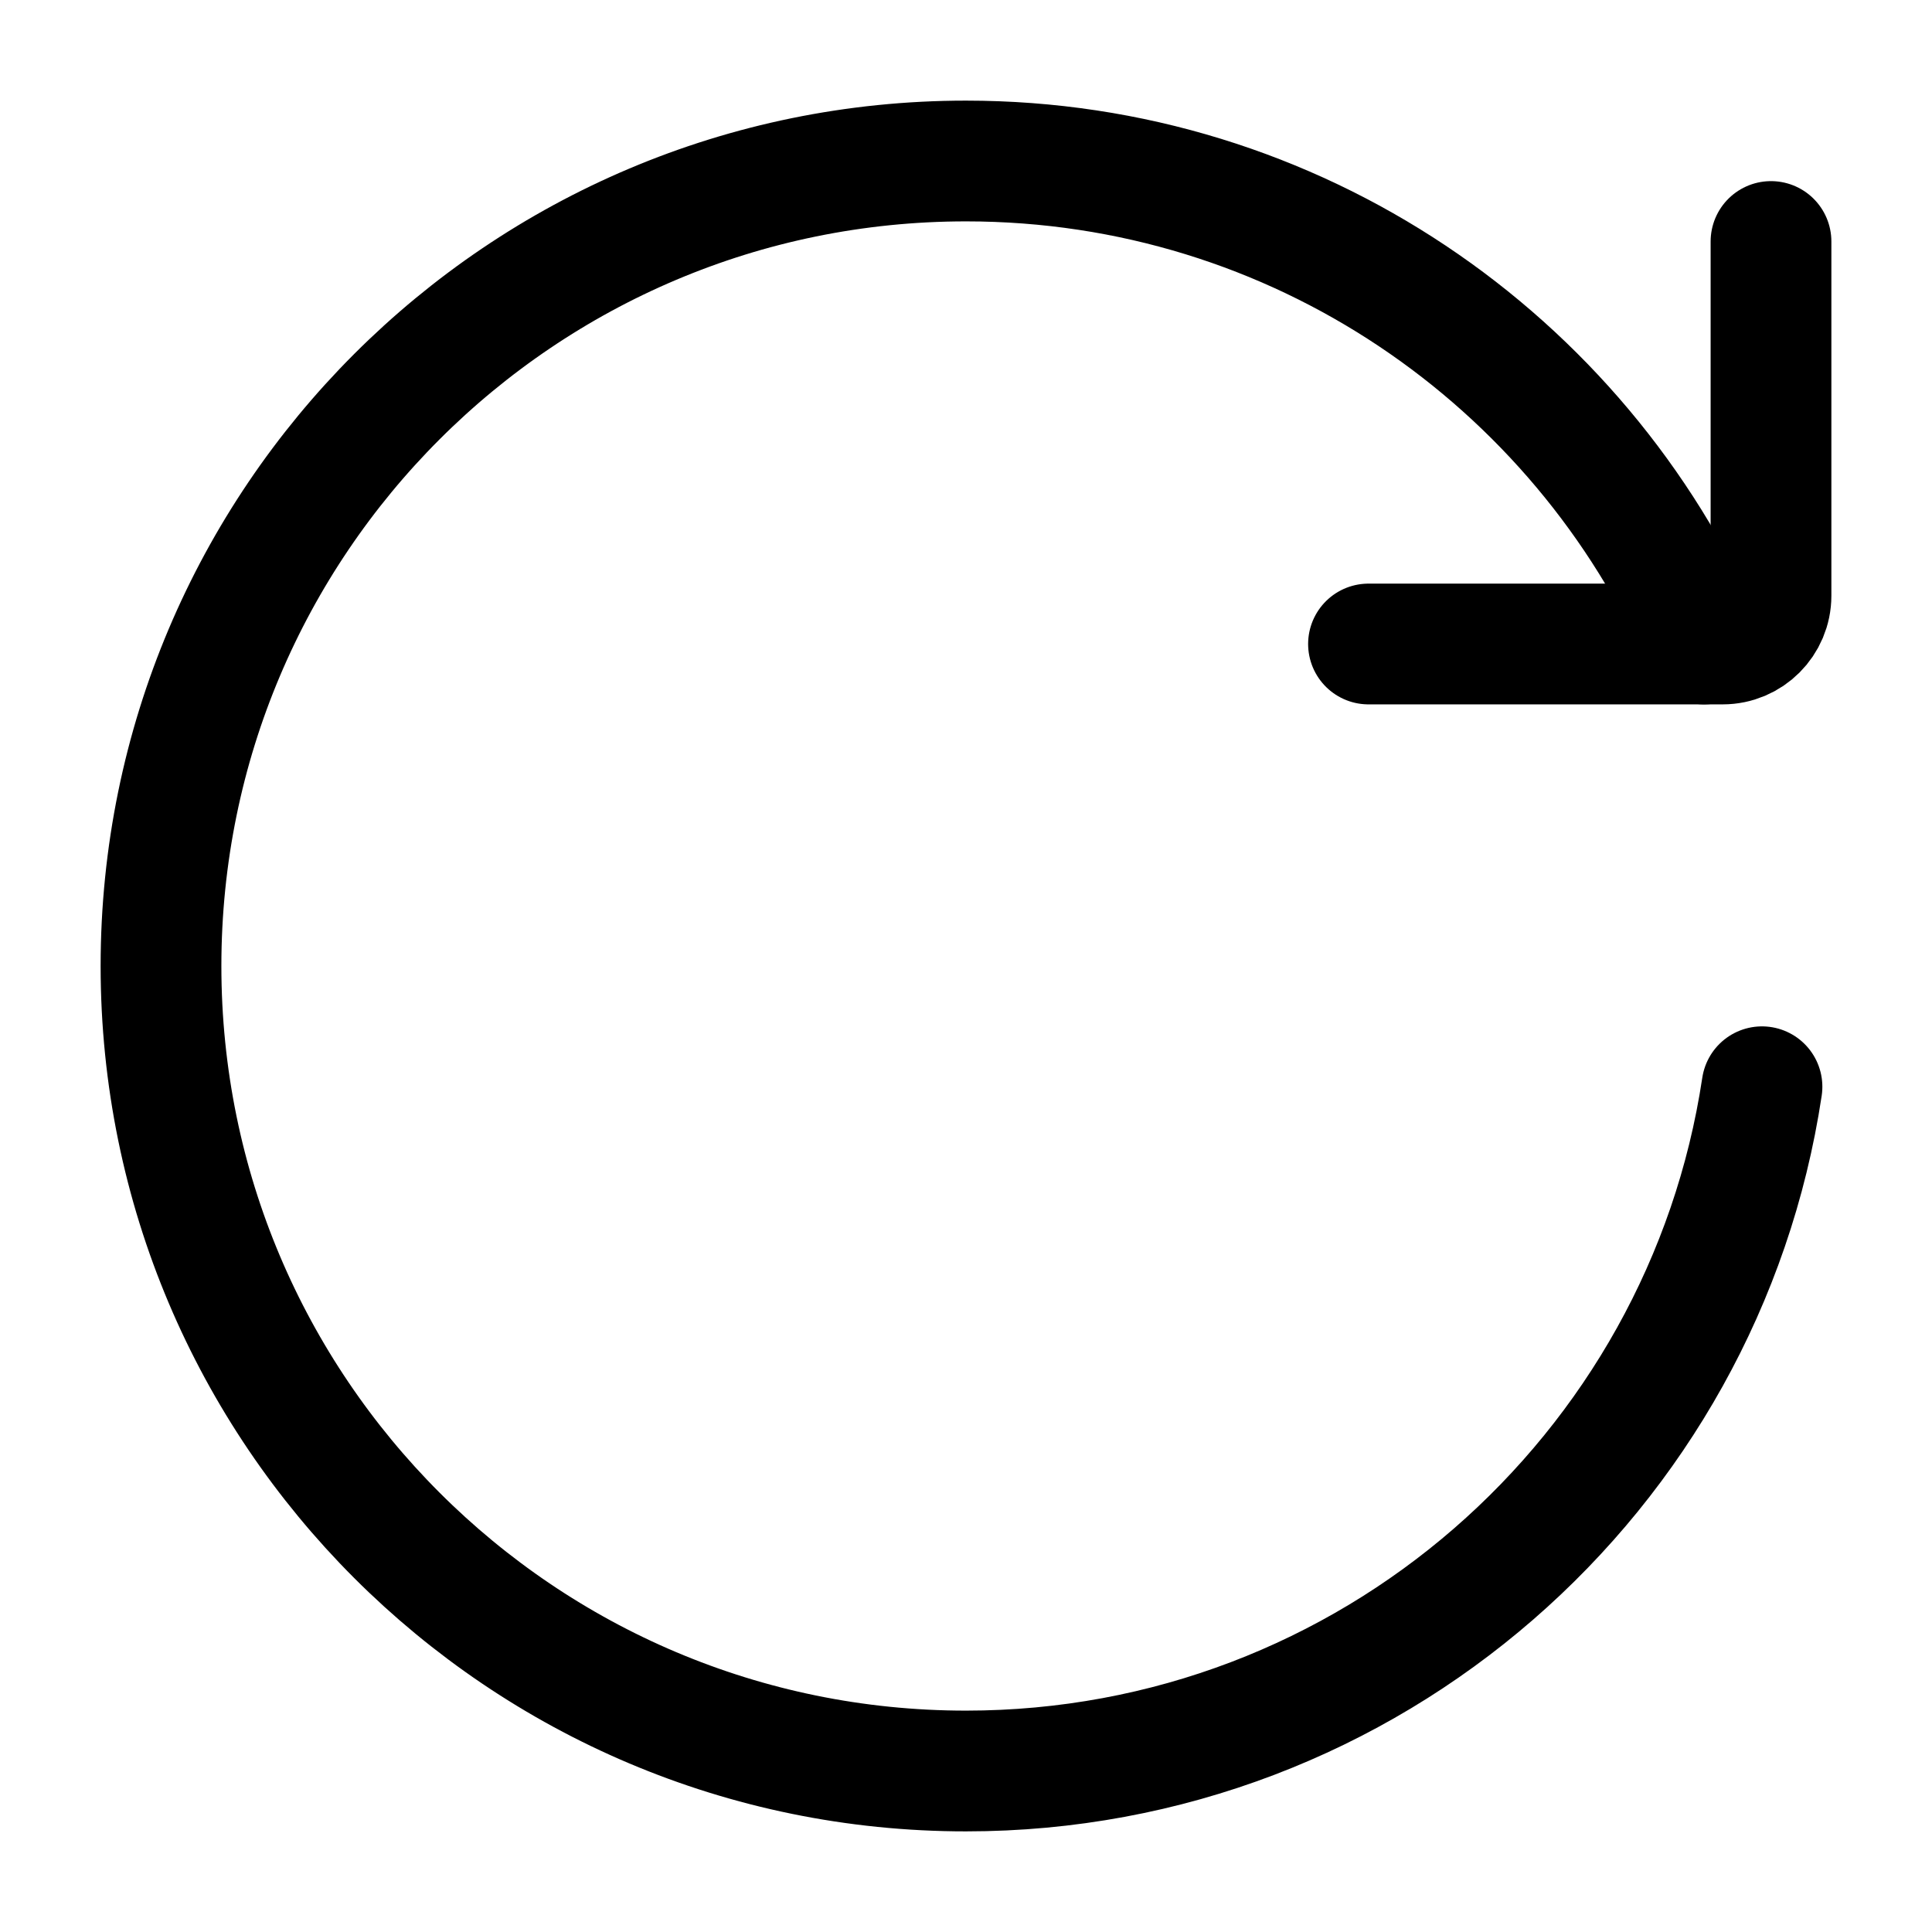
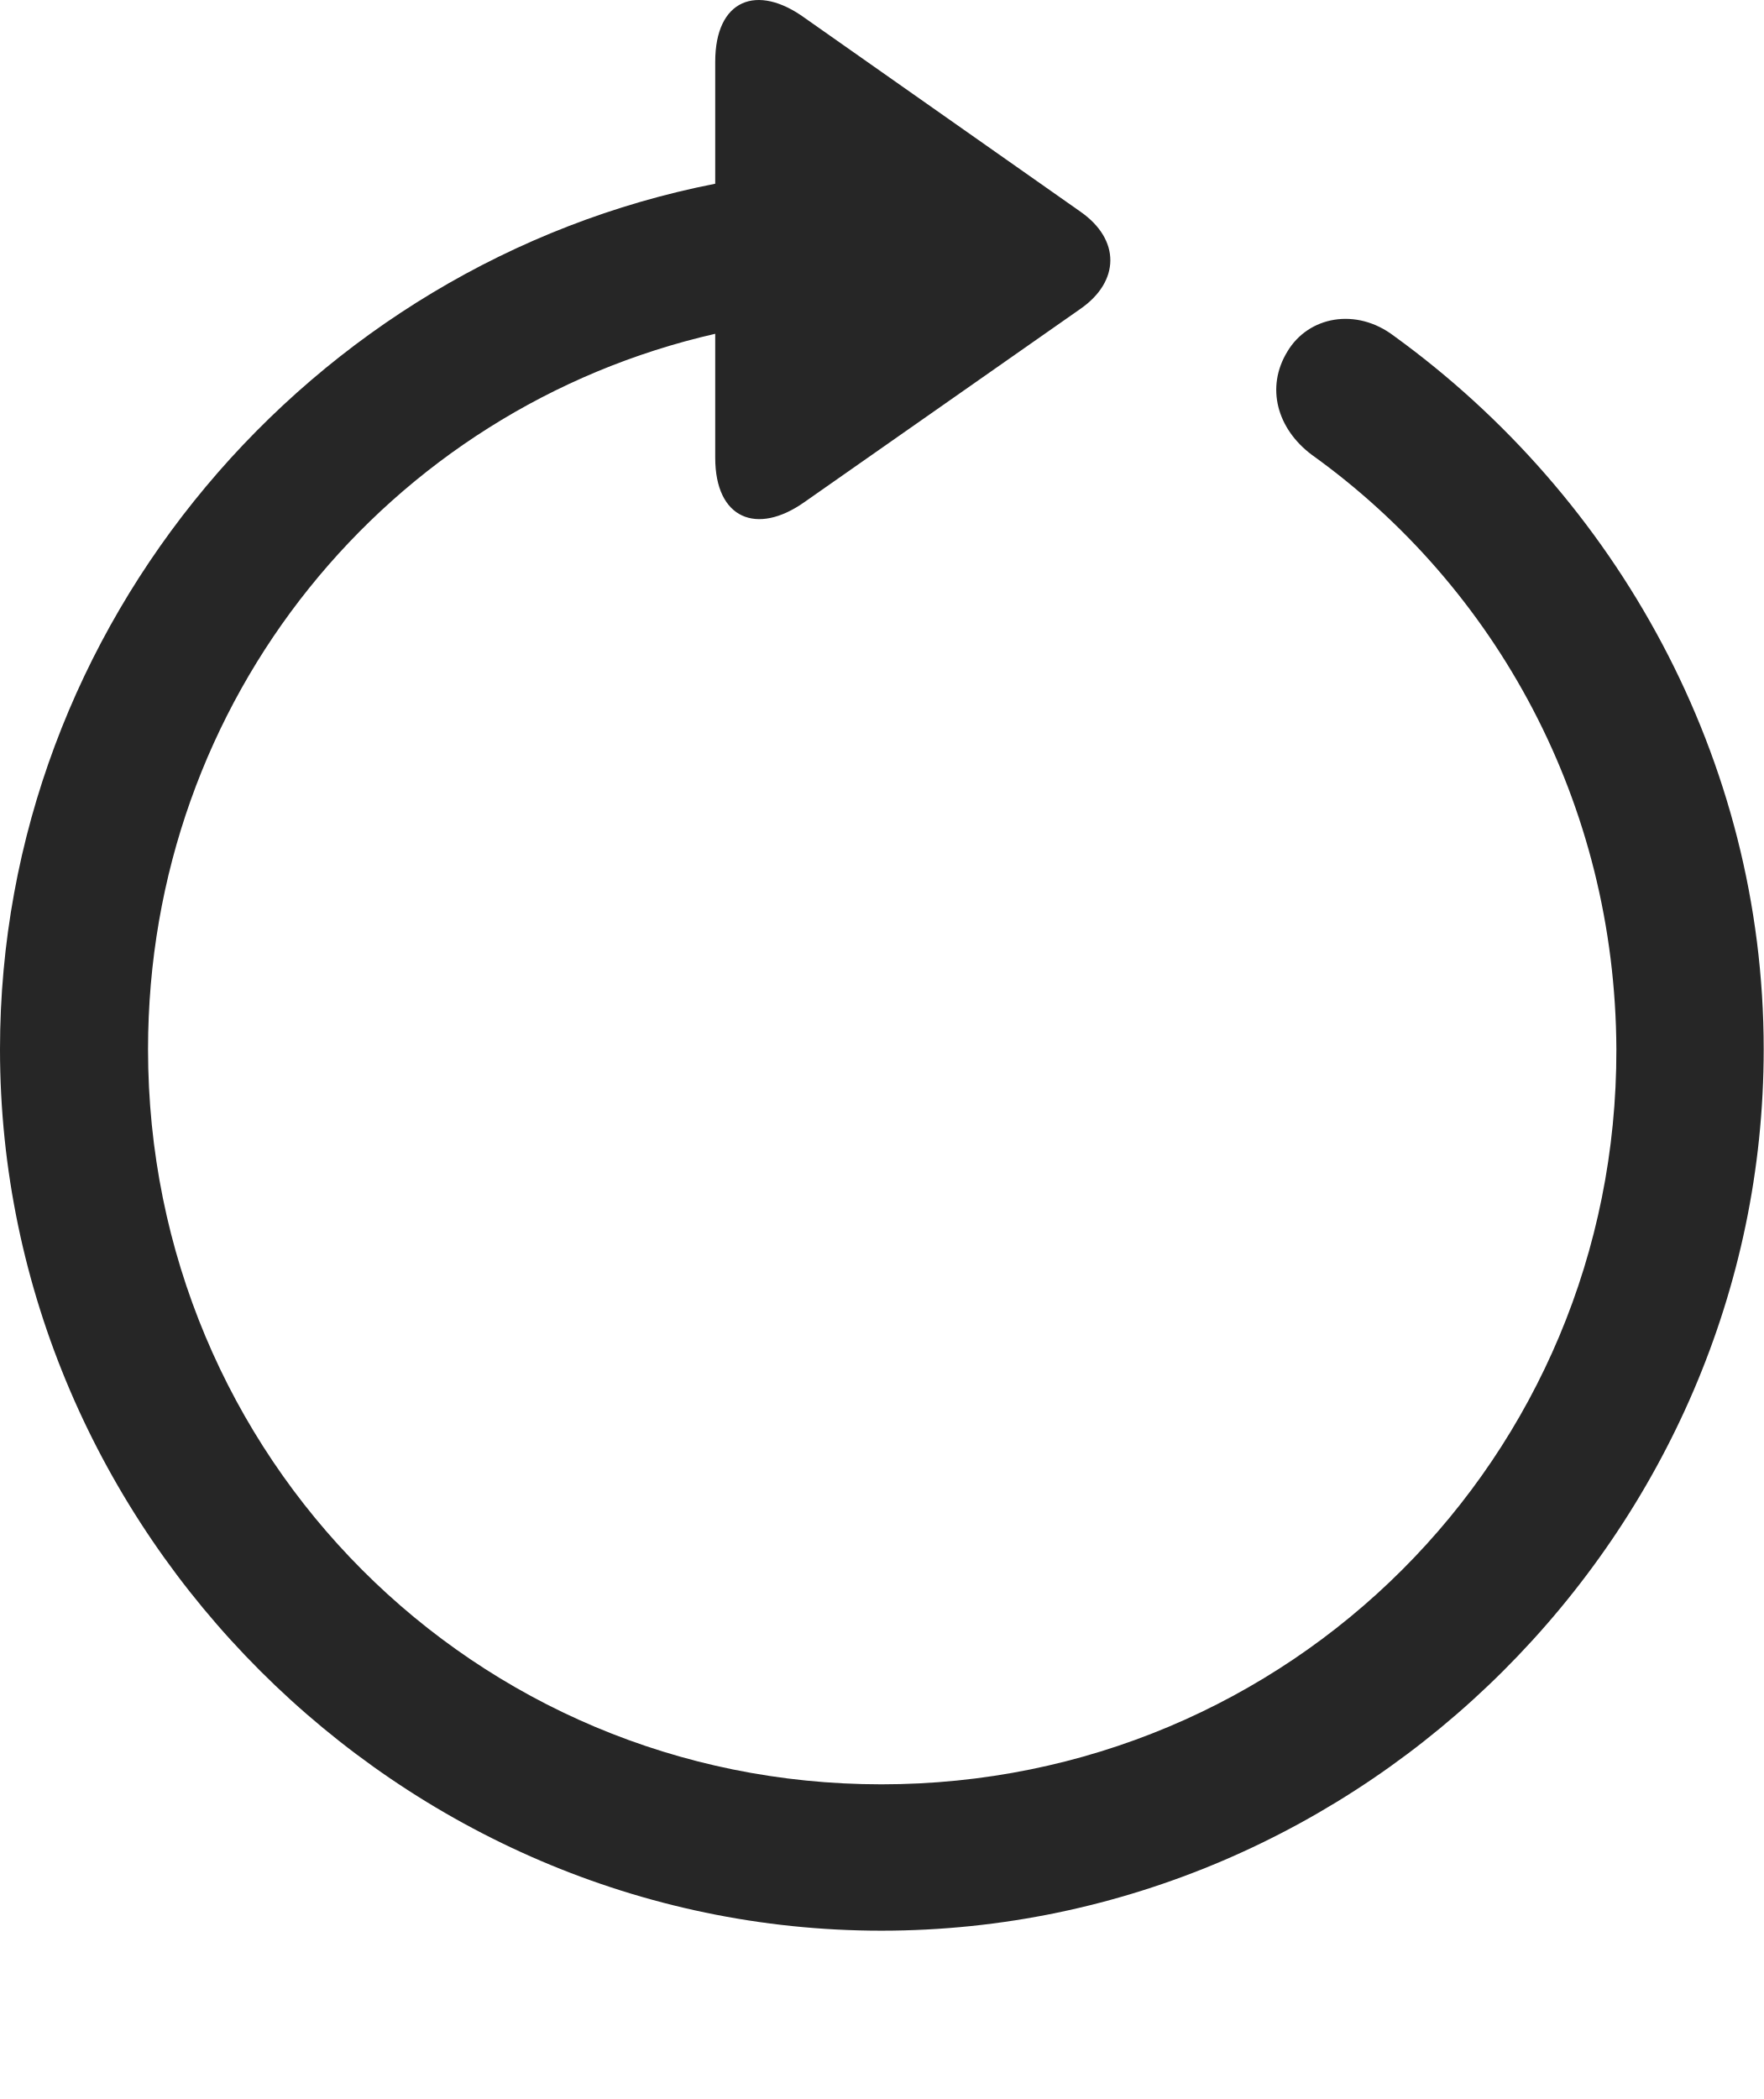
- <svg xmlns="http://www.w3.org/2000/svg" fill="none" height="24" stroke-width="1.5" viewBox="0 0 24 24" width="24">
-   <path d="M21.888 13.5C21.165 18.311 17.013 22 12 22C6.477 22 2 17.523 2 12C2 6.477 6.477 2 12 2C16.101 2 19.625 4.468 21.168 8" stroke="currentColor" stroke-linecap="round" stroke-linejoin="round" />
-   <path d="M17 8H21.4C21.731 8 22 7.731 22 7.4V3" stroke="currentColor" stroke-linecap="round" stroke-linejoin="round" />
+ <svg xmlns="http://www.w3.org/2000/svg" version="1.1" width="19.92" height="23.707">
+   <g>
+     <rect height="23.707" opacity="0" width="19.92" x="0" y="0" />
+     <path d="M-8.88178e-16 11.851C-8.88178e-16 17.298 4.518 21.806 9.955 21.806C15.399 21.806 19.92 17.298 19.92 11.851C19.92 8.567 18.257 5.614 15.745 3.795C15.319 3.47 14.778 3.571 14.54 3.971C14.293 4.375 14.424 4.843 14.815 5.136C16.9 6.631 18.245 9.071 18.256 11.851C18.266 16.459 14.562 20.153 9.955 20.153C5.357 20.153 1.672 16.459 1.672 11.851C1.672 7.896 4.386 4.613 8.078 3.77L8.078 5.17C8.078 5.862 8.549 6.049 9.084 5.672L12.202 3.489C12.648 3.18 12.659 2.708 12.202 2.39L9.094 0.206C8.549-0.192 8.078-0.005 8.078 0.697L8.078 2.075C3.505 2.972-8.88178e-16 7.046-8.88178e-16 11.851Z" fill="#000000" fill-opacity="0.85" />
+   </g>
</svg>
